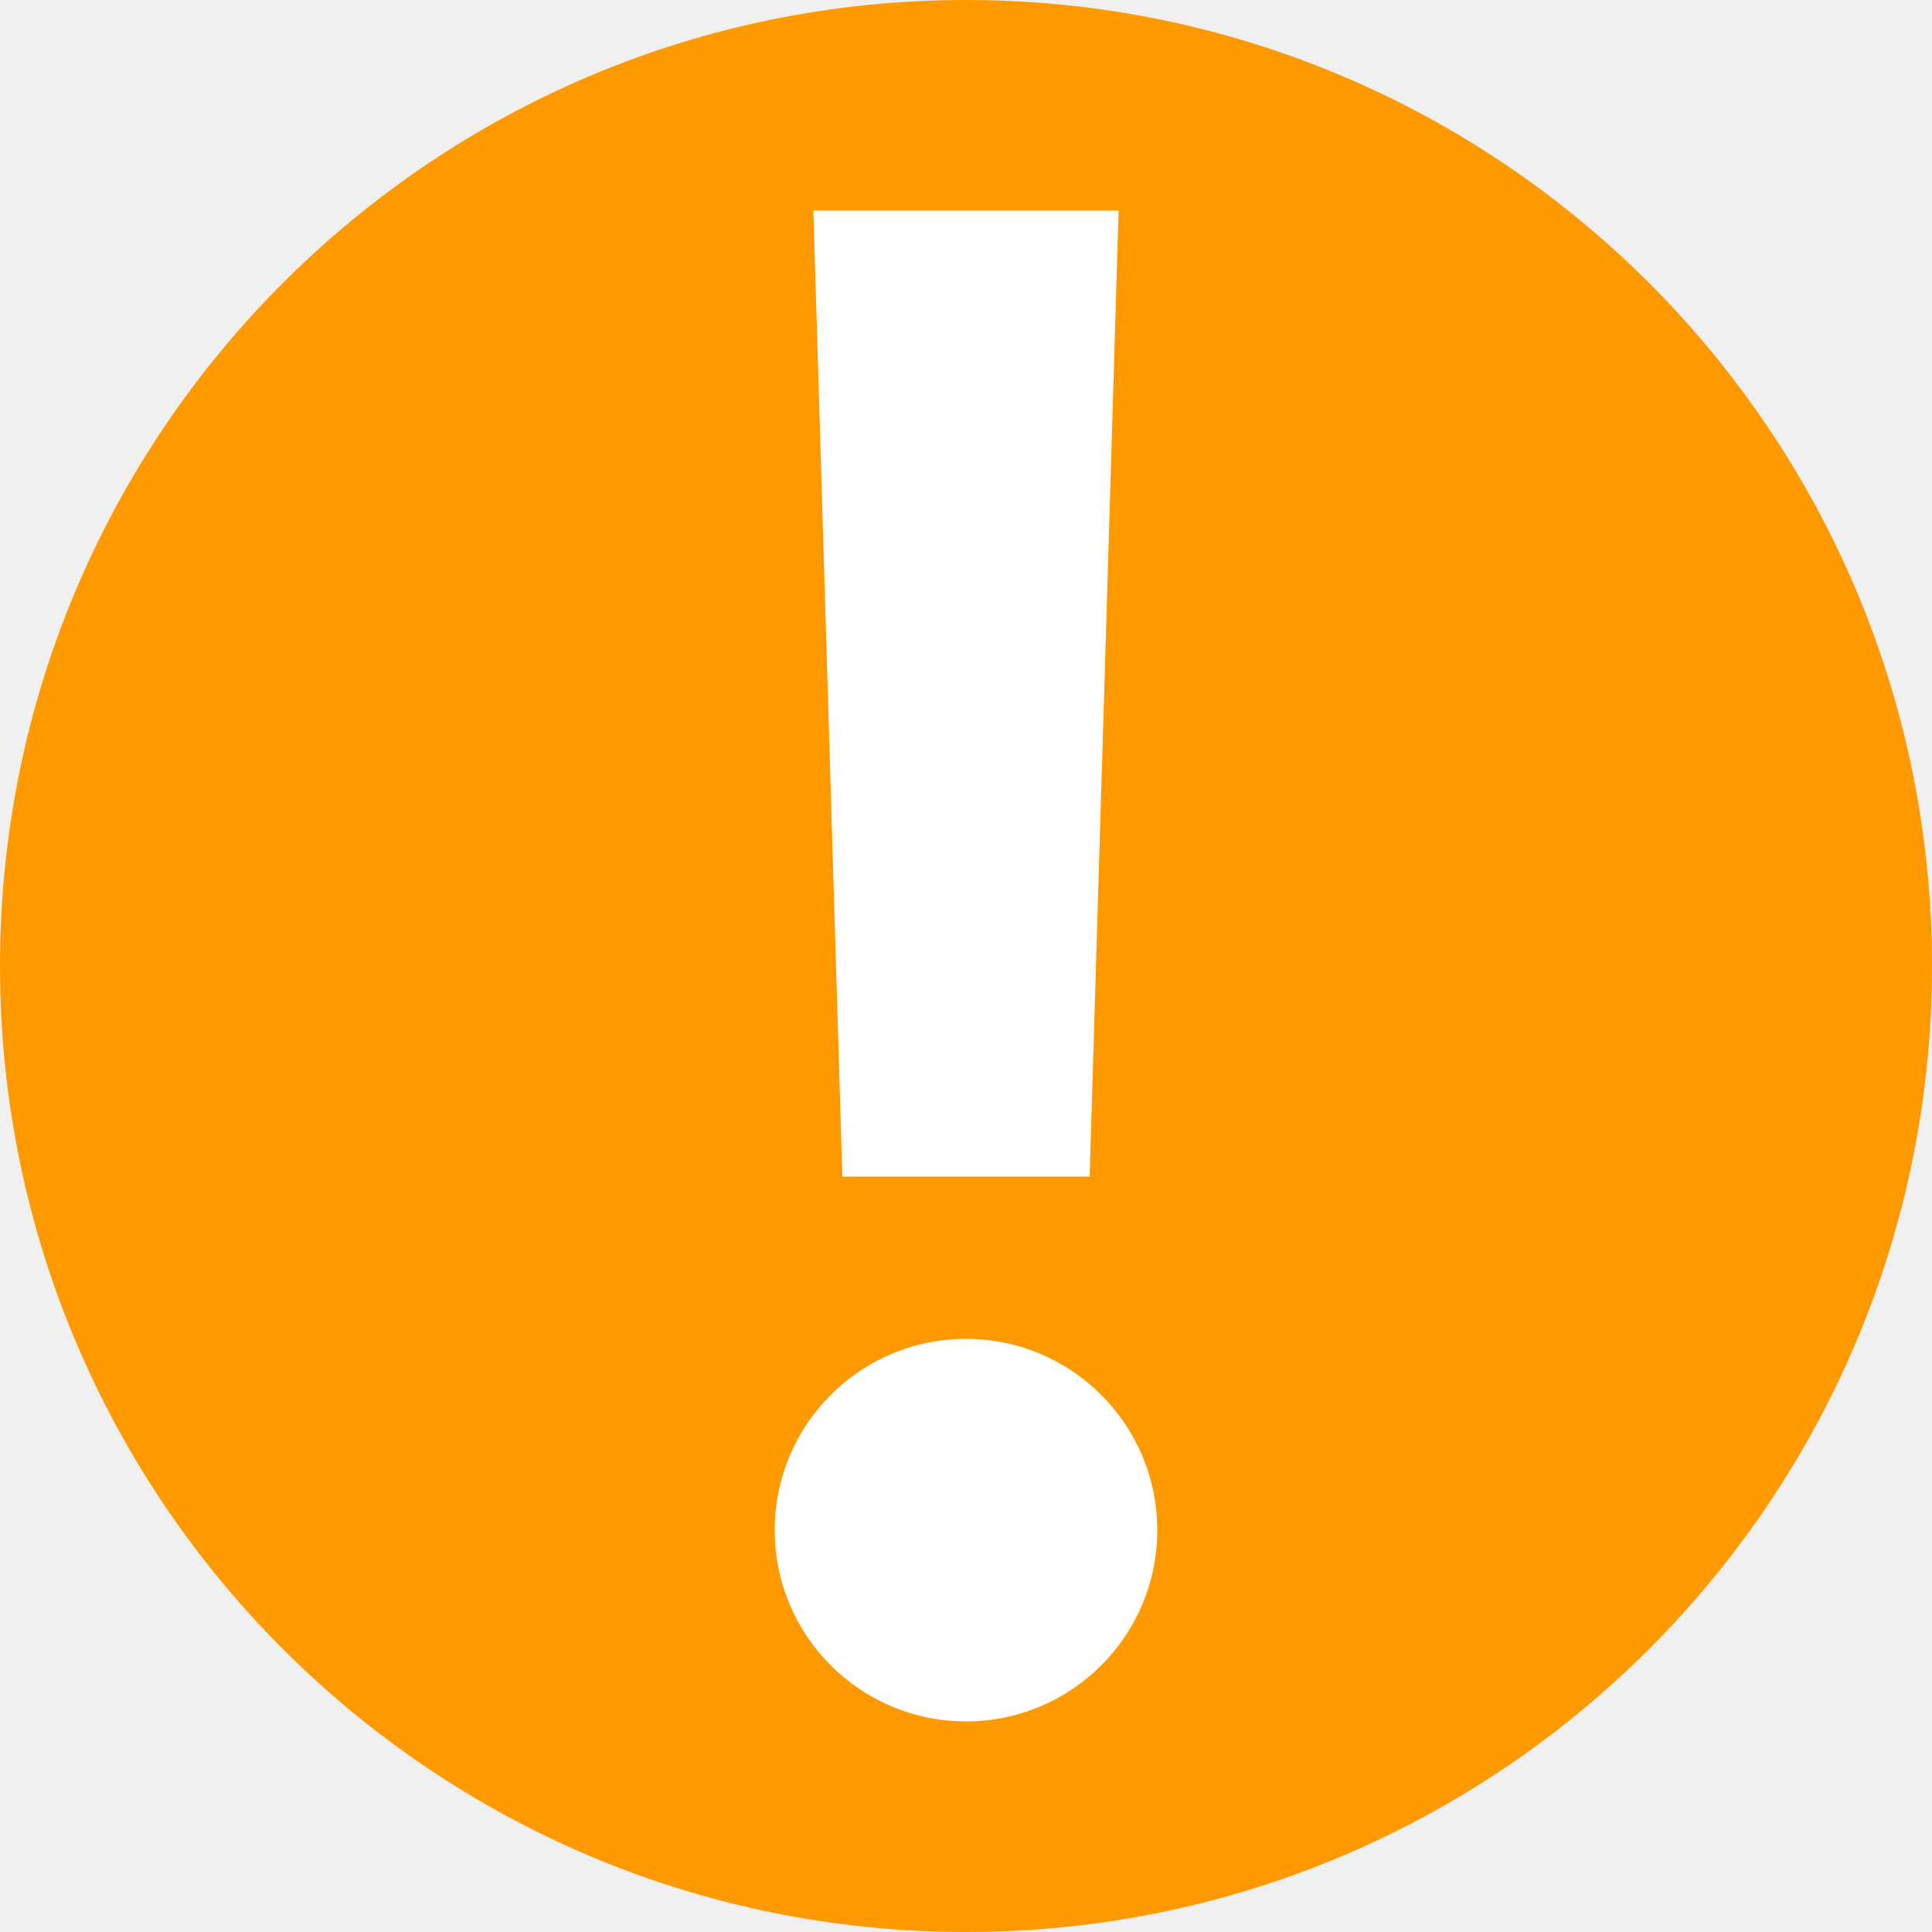
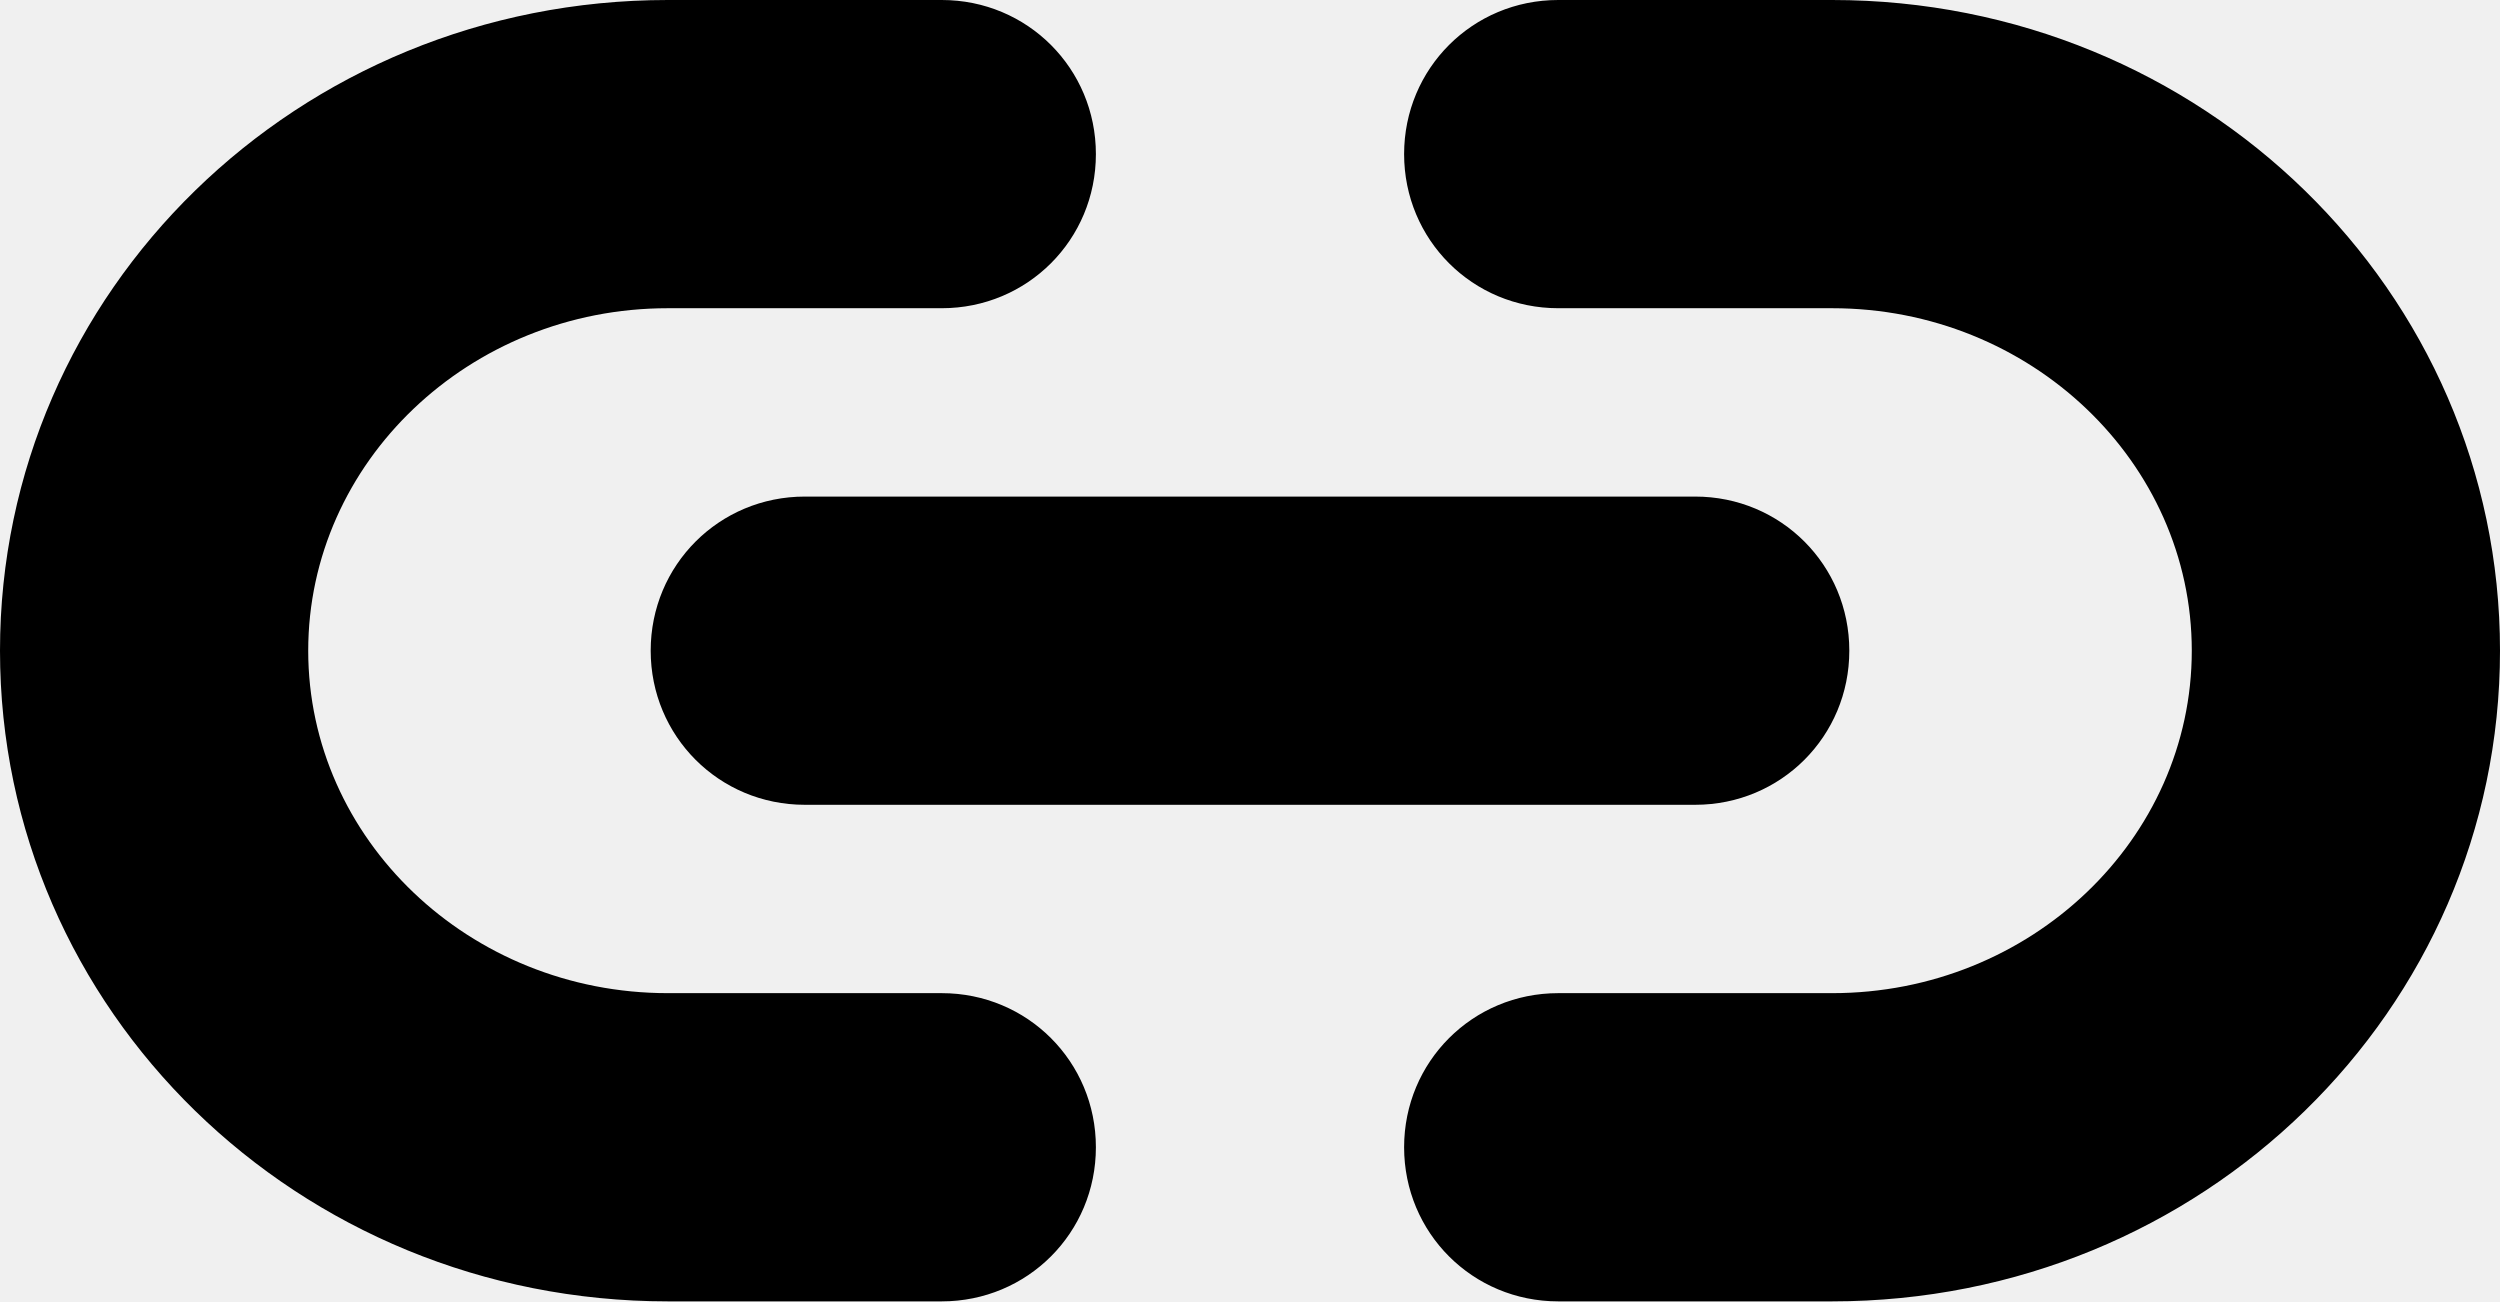
- <svg xmlns="http://www.w3.org/2000/svg" version="1.1" id="Ebene_1" x="0px" y="0px" viewBox="0 0 100 100" style="enable-background:new 0 0 100 100;" xml:space="preserve">
-   <style type="text/css">
- 	.st0{fill:#FF9900;}
- 	.st1{fill:#FFFFFF;}
- </style>
-   <circle class="st0" cx="50" cy="50" r="50" />
+ <svg xmlns="http://www.w3.org/2000/svg" version="1.1" id="Ebene_1" x="0px" y="0px" viewBox="0 0 73 38" style="enable-background:new 0 0 73 38;" xml:space="preserve">
  <g>
-     <circle class="st1" cx="50" cy="79.2" r="9.9" />
-     <polygon class="st1" points="57.9,10.9 42.1,10.9 43.6,60.9 56.4,60.9  " />
+     <g>
+       <g>
+         <g>
+           <path d="M53.5,38h-8C43,38,41,36,41,33.5s2-4.5,4.5-4.5h8C59.3,29,64,24.5,64,19S59.3,9,53.5,9h-8C43,9,41,7,41,4.5S43,0,45.5,0      h8C64.3,0,73,8.5,73,19S64.3,38,53.5,38z" />
+         </g>
+       </g>
+       <g>
+         <g>
+           <path d="M19.5,0h8C30,0,32,2,32,4.5S30,9,27.5,9h-8C13.7,9,9,13.5,9,19s4.7,10,10.5,10h8c2.5,0,4.5,2,4.5,4.5S30,38,27.5,38h-8      C8.7,38,0,29.5,0,19S8.7,0,19.5,0z" />
+         </g>
+       </g>
+     </g>
+     <g>
+       <path d="M49.5,23.5h-26c-2.5,0-4.5-2-4.5-4.5s2-4.5,4.5-4.5h26c2.5,0,4.5,2,4.5,4.5S52,23.5,49.5,23.5z" />
+     </g>
  </g>
</svg>
